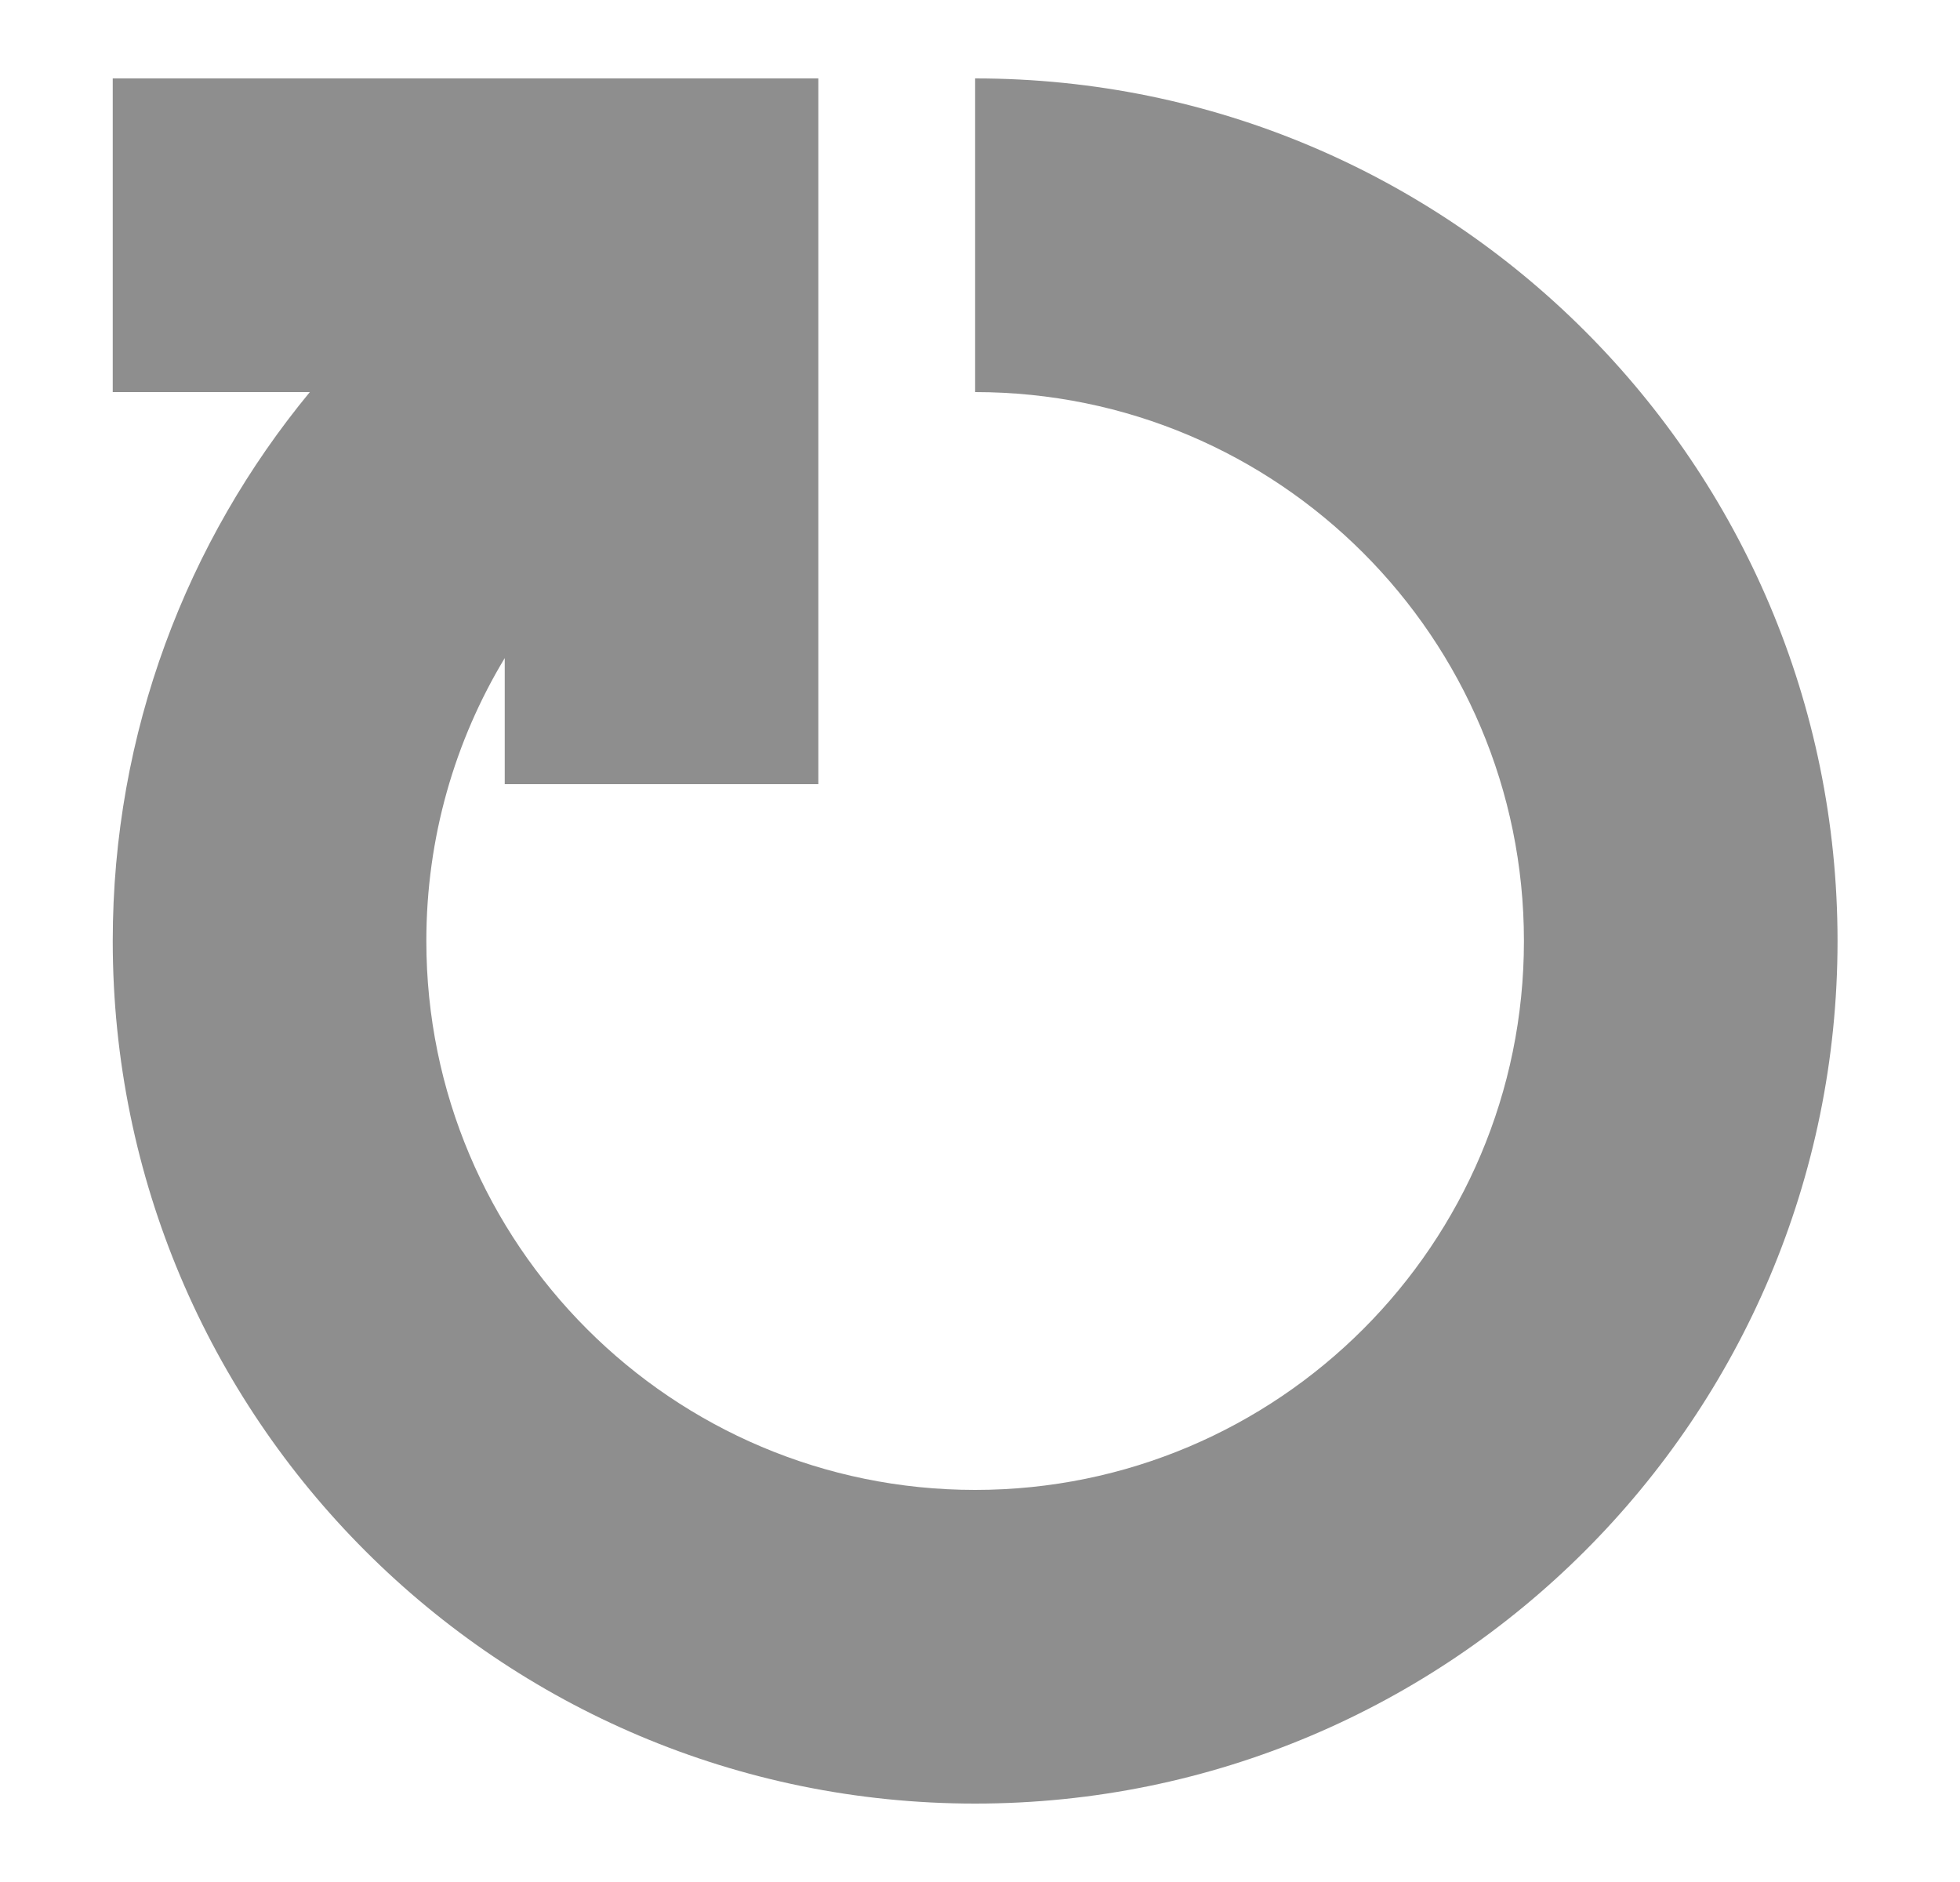
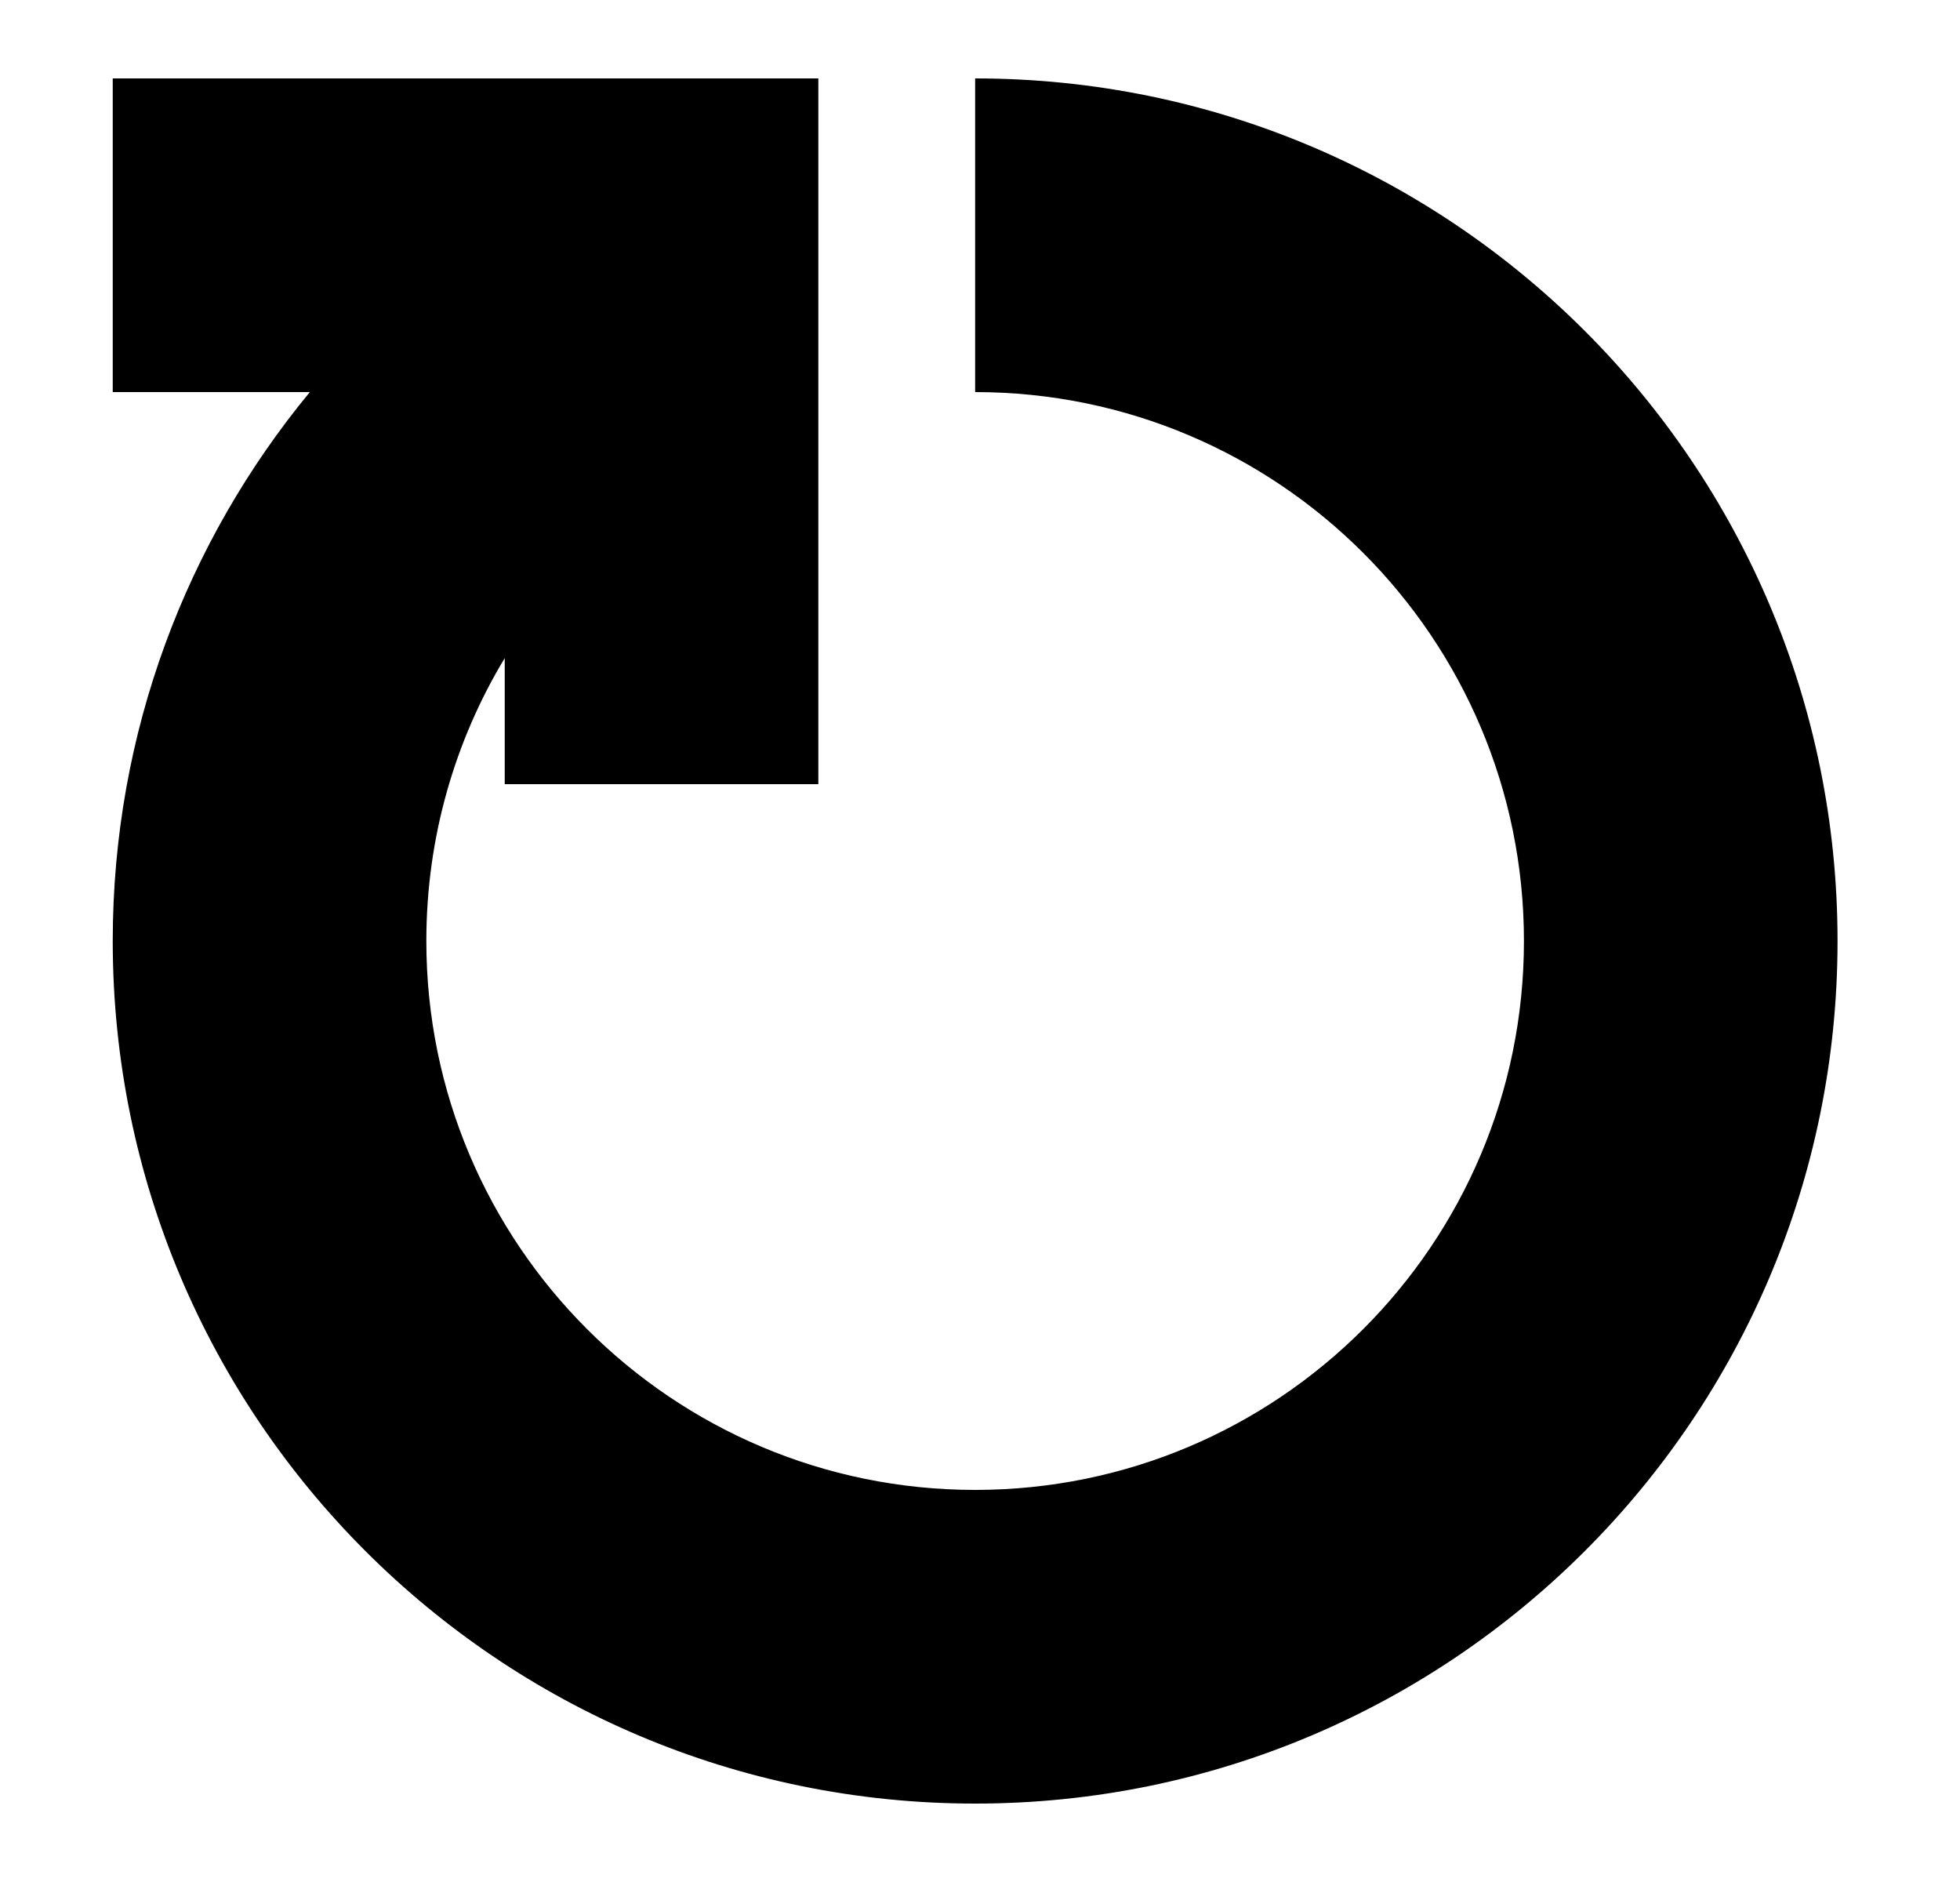
- <svg xmlns="http://www.w3.org/2000/svg" width="25" height="24" viewBox="0 0 25 24" fill="none">
-   <path d="M12.438 5C16.303 5 19.438 8.134 19.438 12C19.438 15.866 16.303 19 12.438 19C8.572 19 5.438 15.866 5.438 12C5.438 10.681 5.802 9.446 6.438 8.392V10H10.438V1H1.438V5H3.952C2.383 6.901 1.438 9.34 1.438 12C1.438 18.075 6.362 23 12.438 23C18.513 23 23.438 18.075 23.438 12C23.438 5.925 18.513 1 12.438 1V5Z" fill="#8E8E8E" />
+ <svg xmlns="http://www.w3.org/2000/svg" width="25" height="24" viewBox="0 0 25 24">
+   <path d="M12.438 5C16.303 5 19.438 8.134 19.438 12C19.438 15.866 16.303 19 12.438 19C8.572 19 5.438 15.866 5.438 12C5.438 10.681 5.802 9.446 6.438 8.392V10H10.438V1H1.438V5H3.952C2.383 6.901 1.438 9.34 1.438 12C1.438 18.075 6.362 23 12.438 23C18.513 23 23.438 18.075 23.438 12C23.438 5.925 18.513 1 12.438 1V5Z" />
</svg>
